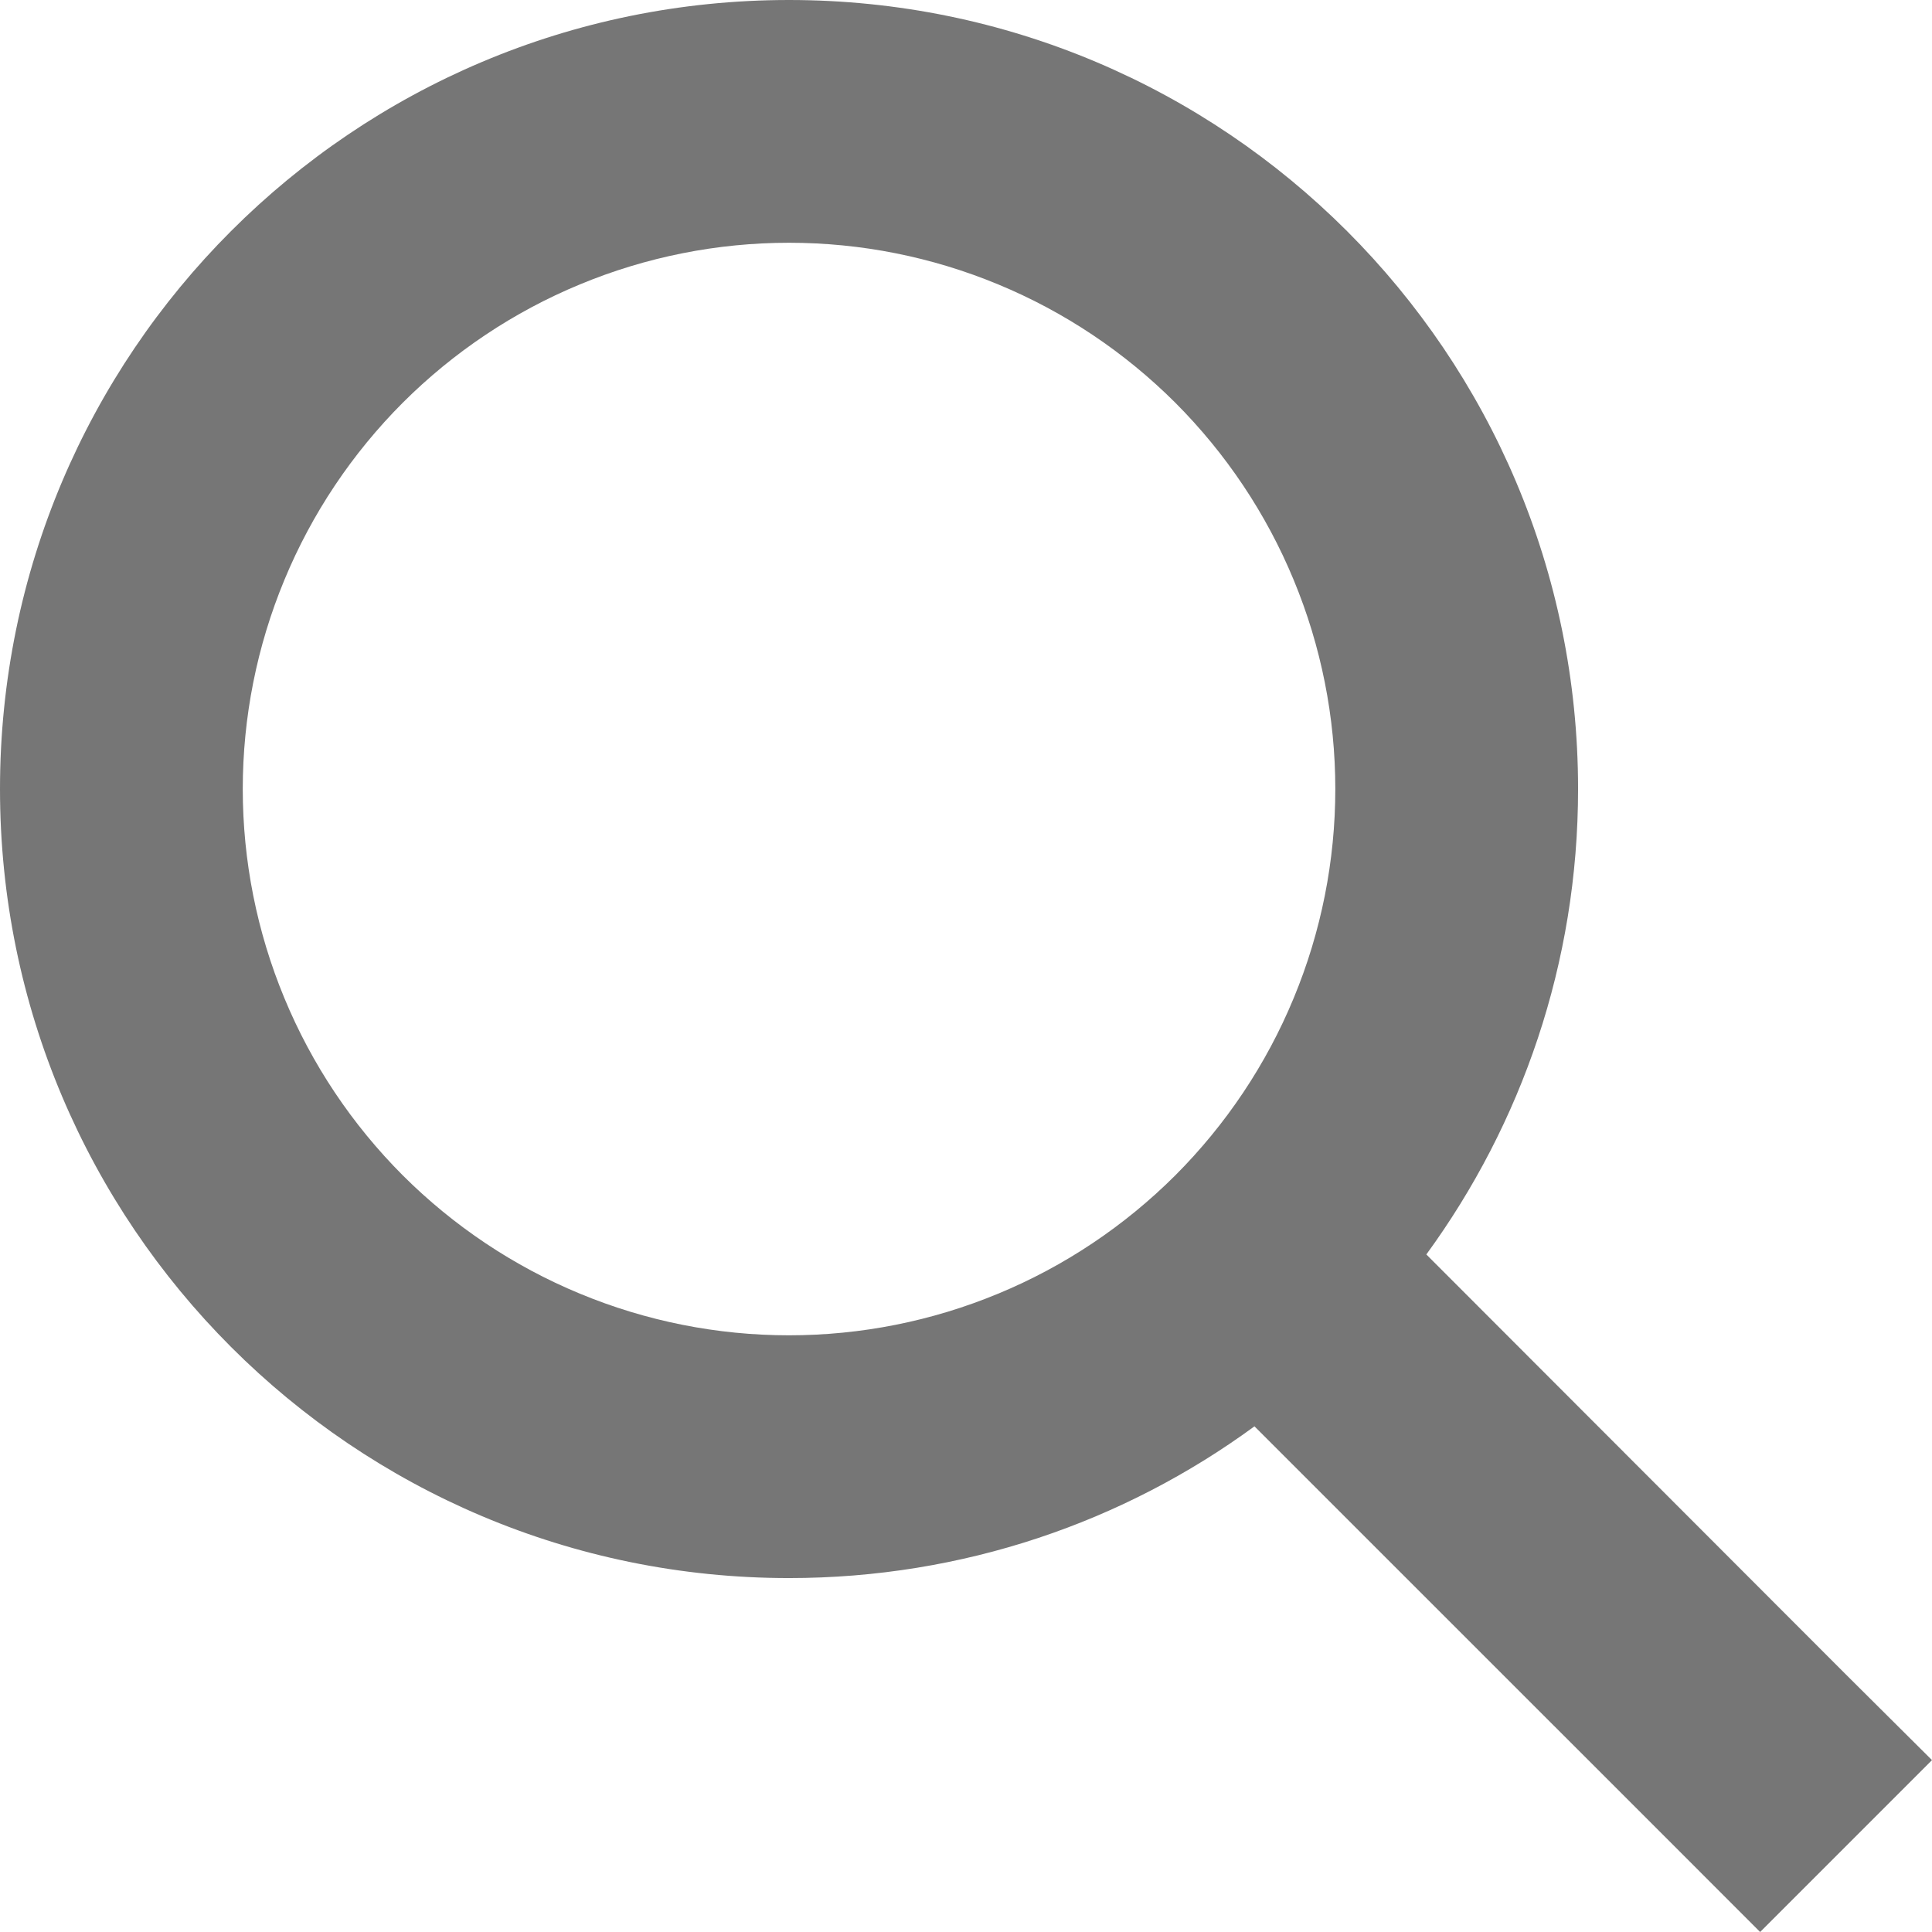
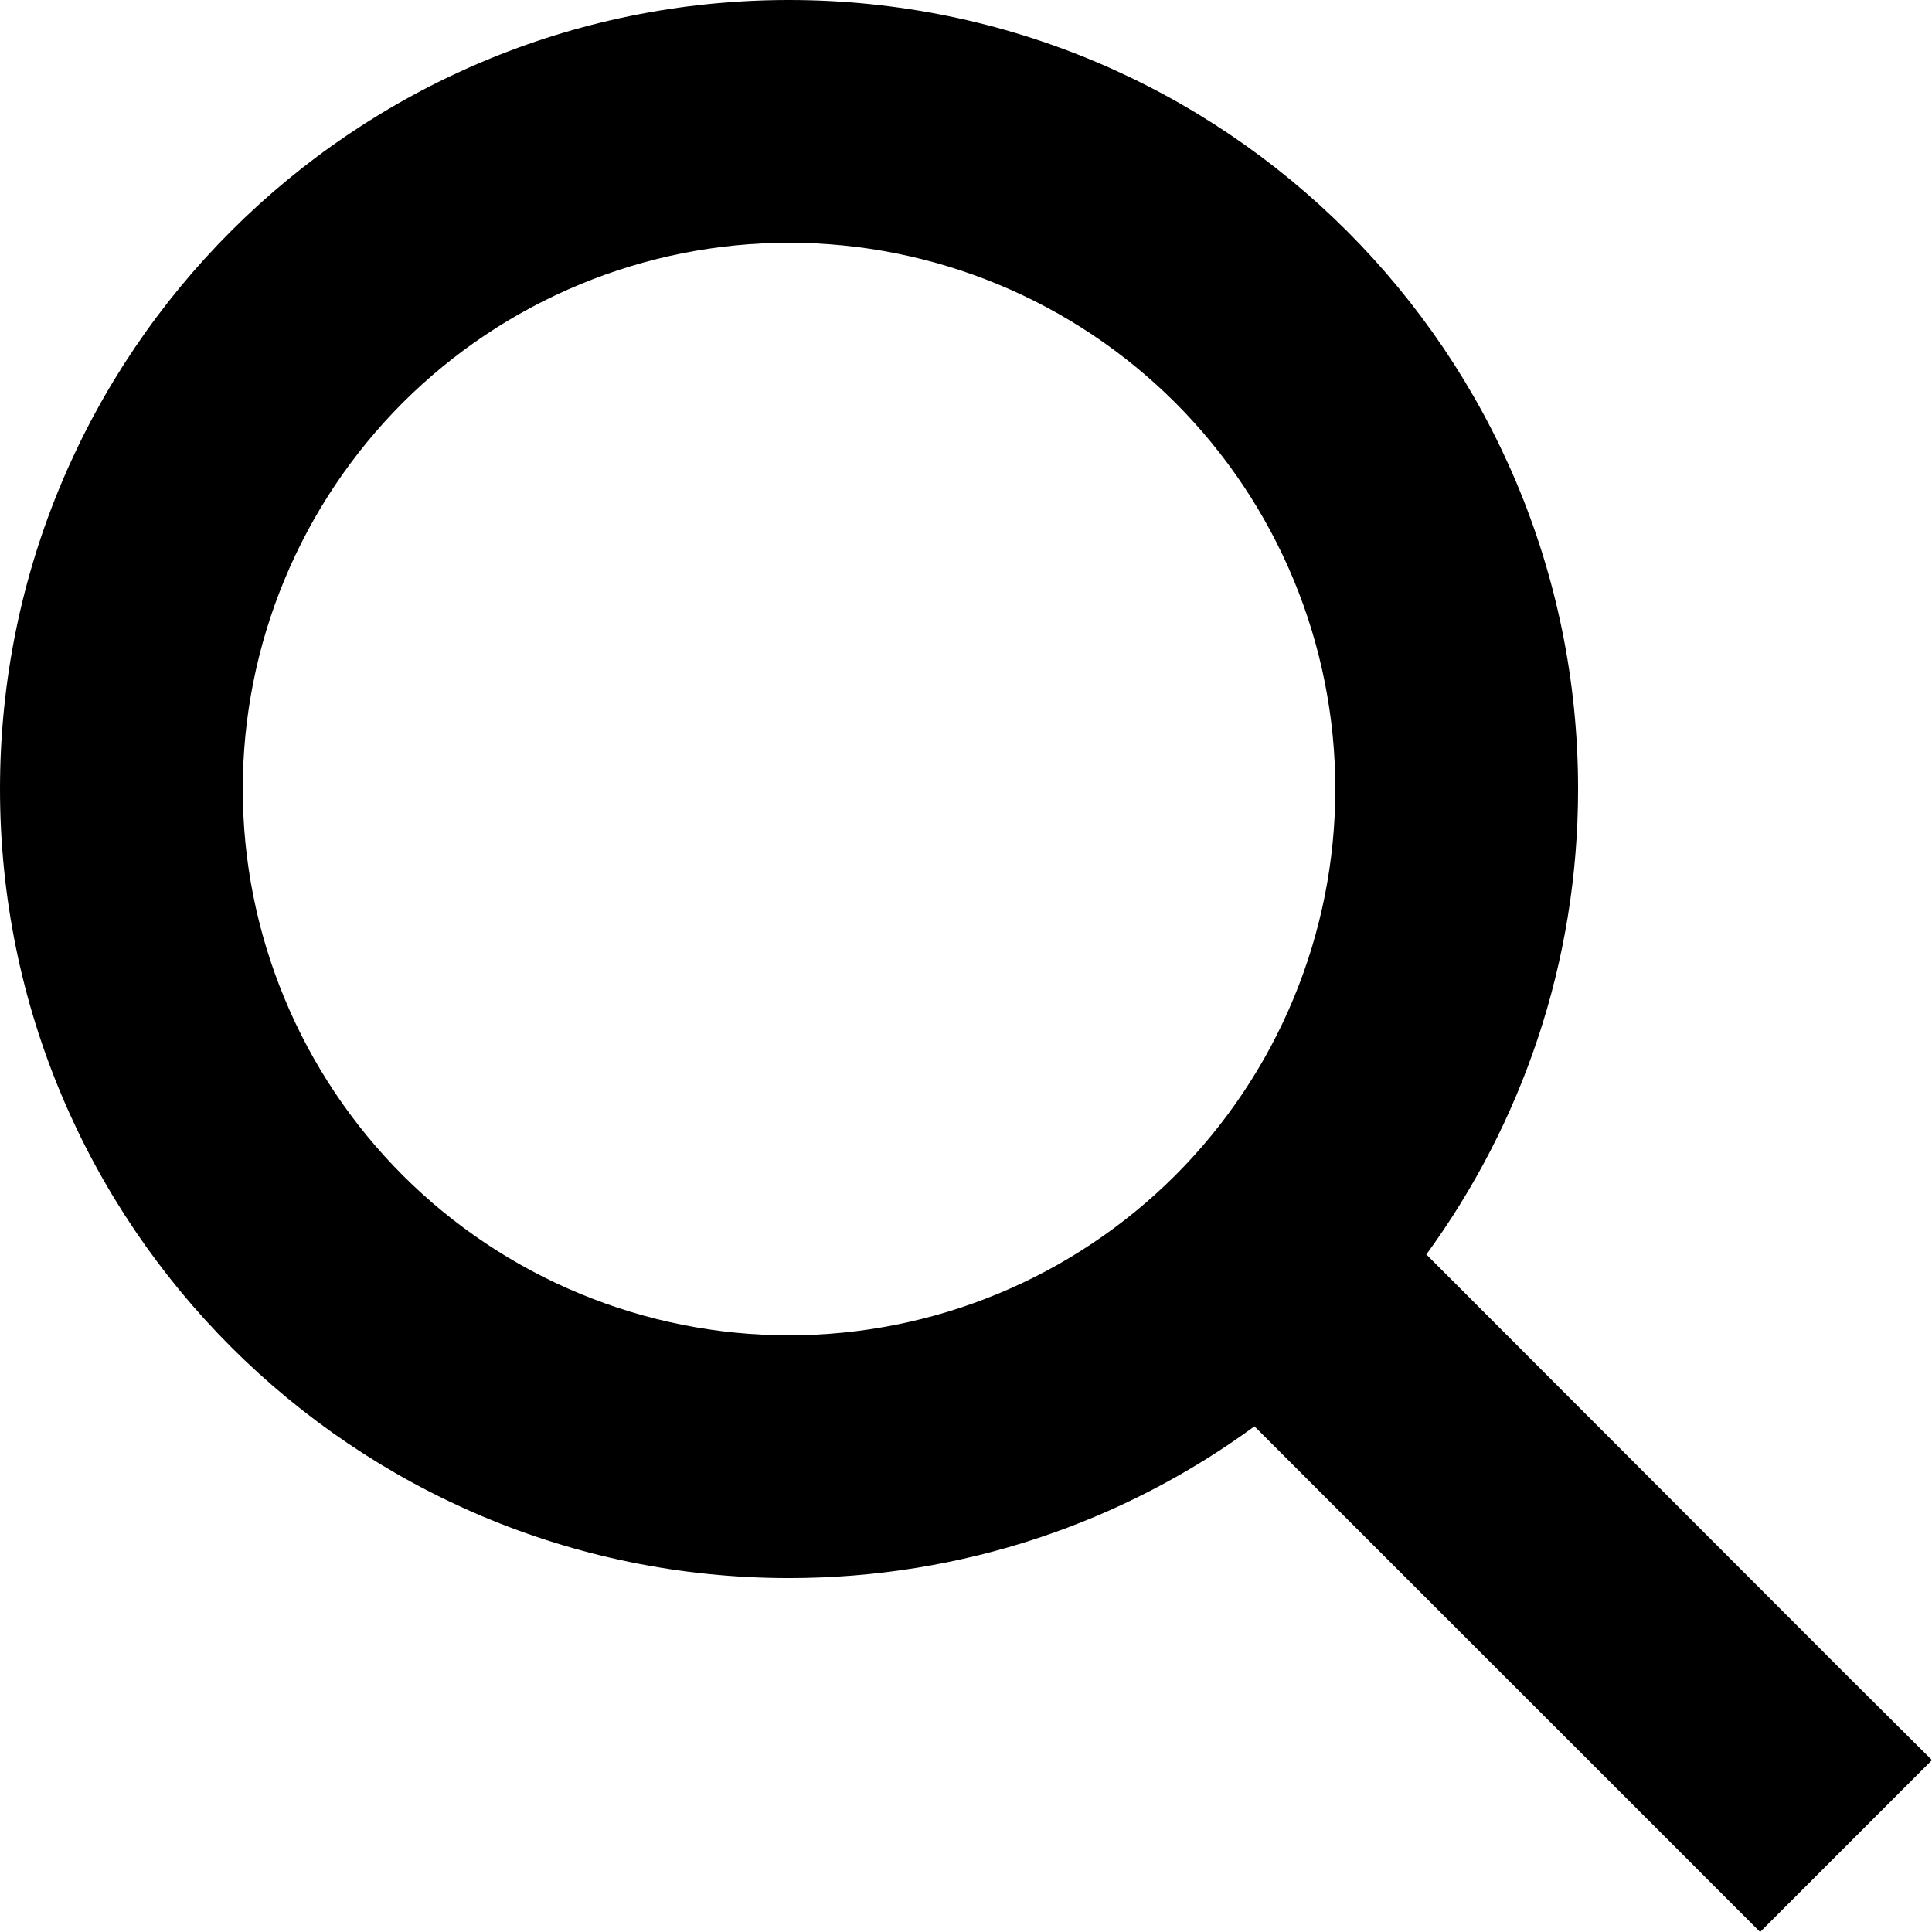
- <svg xmlns="http://www.w3.org/2000/svg" width="26" height="26" viewBox="0 0 26 26" fill="none">
-   <path d="M21.237 10.618C21.237 12.962 20.476 15.126 19.195 16.882L24.841 22.534L26 23.687L23.687 26L22.534 24.846L16.882 19.195C15.126 20.481 12.962 21.237 10.618 21.237C4.753 21.237 0 16.484 0 10.618C0 4.753 4.753 0 10.618 0C16.484 0 21.237 4.753 21.237 10.618ZM10.618 17.97C11.584 17.97 12.54 17.78 13.432 17.41C14.324 17.041 15.134 16.499 15.817 15.817C16.499 15.134 17.041 14.324 17.41 13.432C17.78 12.54 17.97 11.584 17.97 10.618C17.97 9.653 17.78 8.697 17.41 7.805C17.041 6.913 16.499 6.103 15.817 5.42C15.134 4.738 14.324 4.196 13.432 3.827C12.54 3.457 11.584 3.267 10.618 3.267C9.653 3.267 8.697 3.457 7.805 3.827C6.913 4.196 6.103 4.738 5.42 5.42C4.738 6.103 4.196 6.913 3.827 7.805C3.457 8.697 3.267 9.653 3.267 10.618C3.267 11.584 3.457 12.54 3.827 13.432C4.196 14.324 4.738 15.134 5.42 15.817C6.103 16.499 6.913 17.041 7.805 17.41C8.697 17.78 9.653 17.97 10.618 17.97Z" fill="#767676" />
+ <svg xmlns="http://www.w3.org/2000/svg" width="26" height="26" viewBox="0 0 26 26">
+   <path d="M21.237 10.618C21.237 12.962 20.476 15.126 19.195 16.882L24.841 22.534L26 23.687L23.687 26L22.534 24.846L16.882 19.195C15.126 20.481 12.962 21.237 10.618 21.237C4.753 21.237 0 16.484 0 10.618C0 4.753 4.753 0 10.618 0C16.484 0 21.237 4.753 21.237 10.618ZM10.618 17.97C11.584 17.97 12.54 17.78 13.432 17.41C14.324 17.041 15.134 16.499 15.817 15.817C16.499 15.134 17.041 14.324 17.41 13.432C17.78 12.54 17.97 11.584 17.97 10.618C17.97 9.653 17.78 8.697 17.41 7.805C17.041 6.913 16.499 6.103 15.817 5.42C15.134 4.738 14.324 4.196 13.432 3.827C12.54 3.457 11.584 3.267 10.618 3.267C9.653 3.267 8.697 3.457 7.805 3.827C6.913 4.196 6.103 4.738 5.42 5.42C4.738 6.103 4.196 6.913 3.827 7.805C3.457 8.697 3.267 9.653 3.267 10.618C3.267 11.584 3.457 12.54 3.827 13.432C4.196 14.324 4.738 15.134 5.42 15.817C6.103 16.499 6.913 17.041 7.805 17.41C8.697 17.78 9.653 17.97 10.618 17.97Z" />
</svg>
